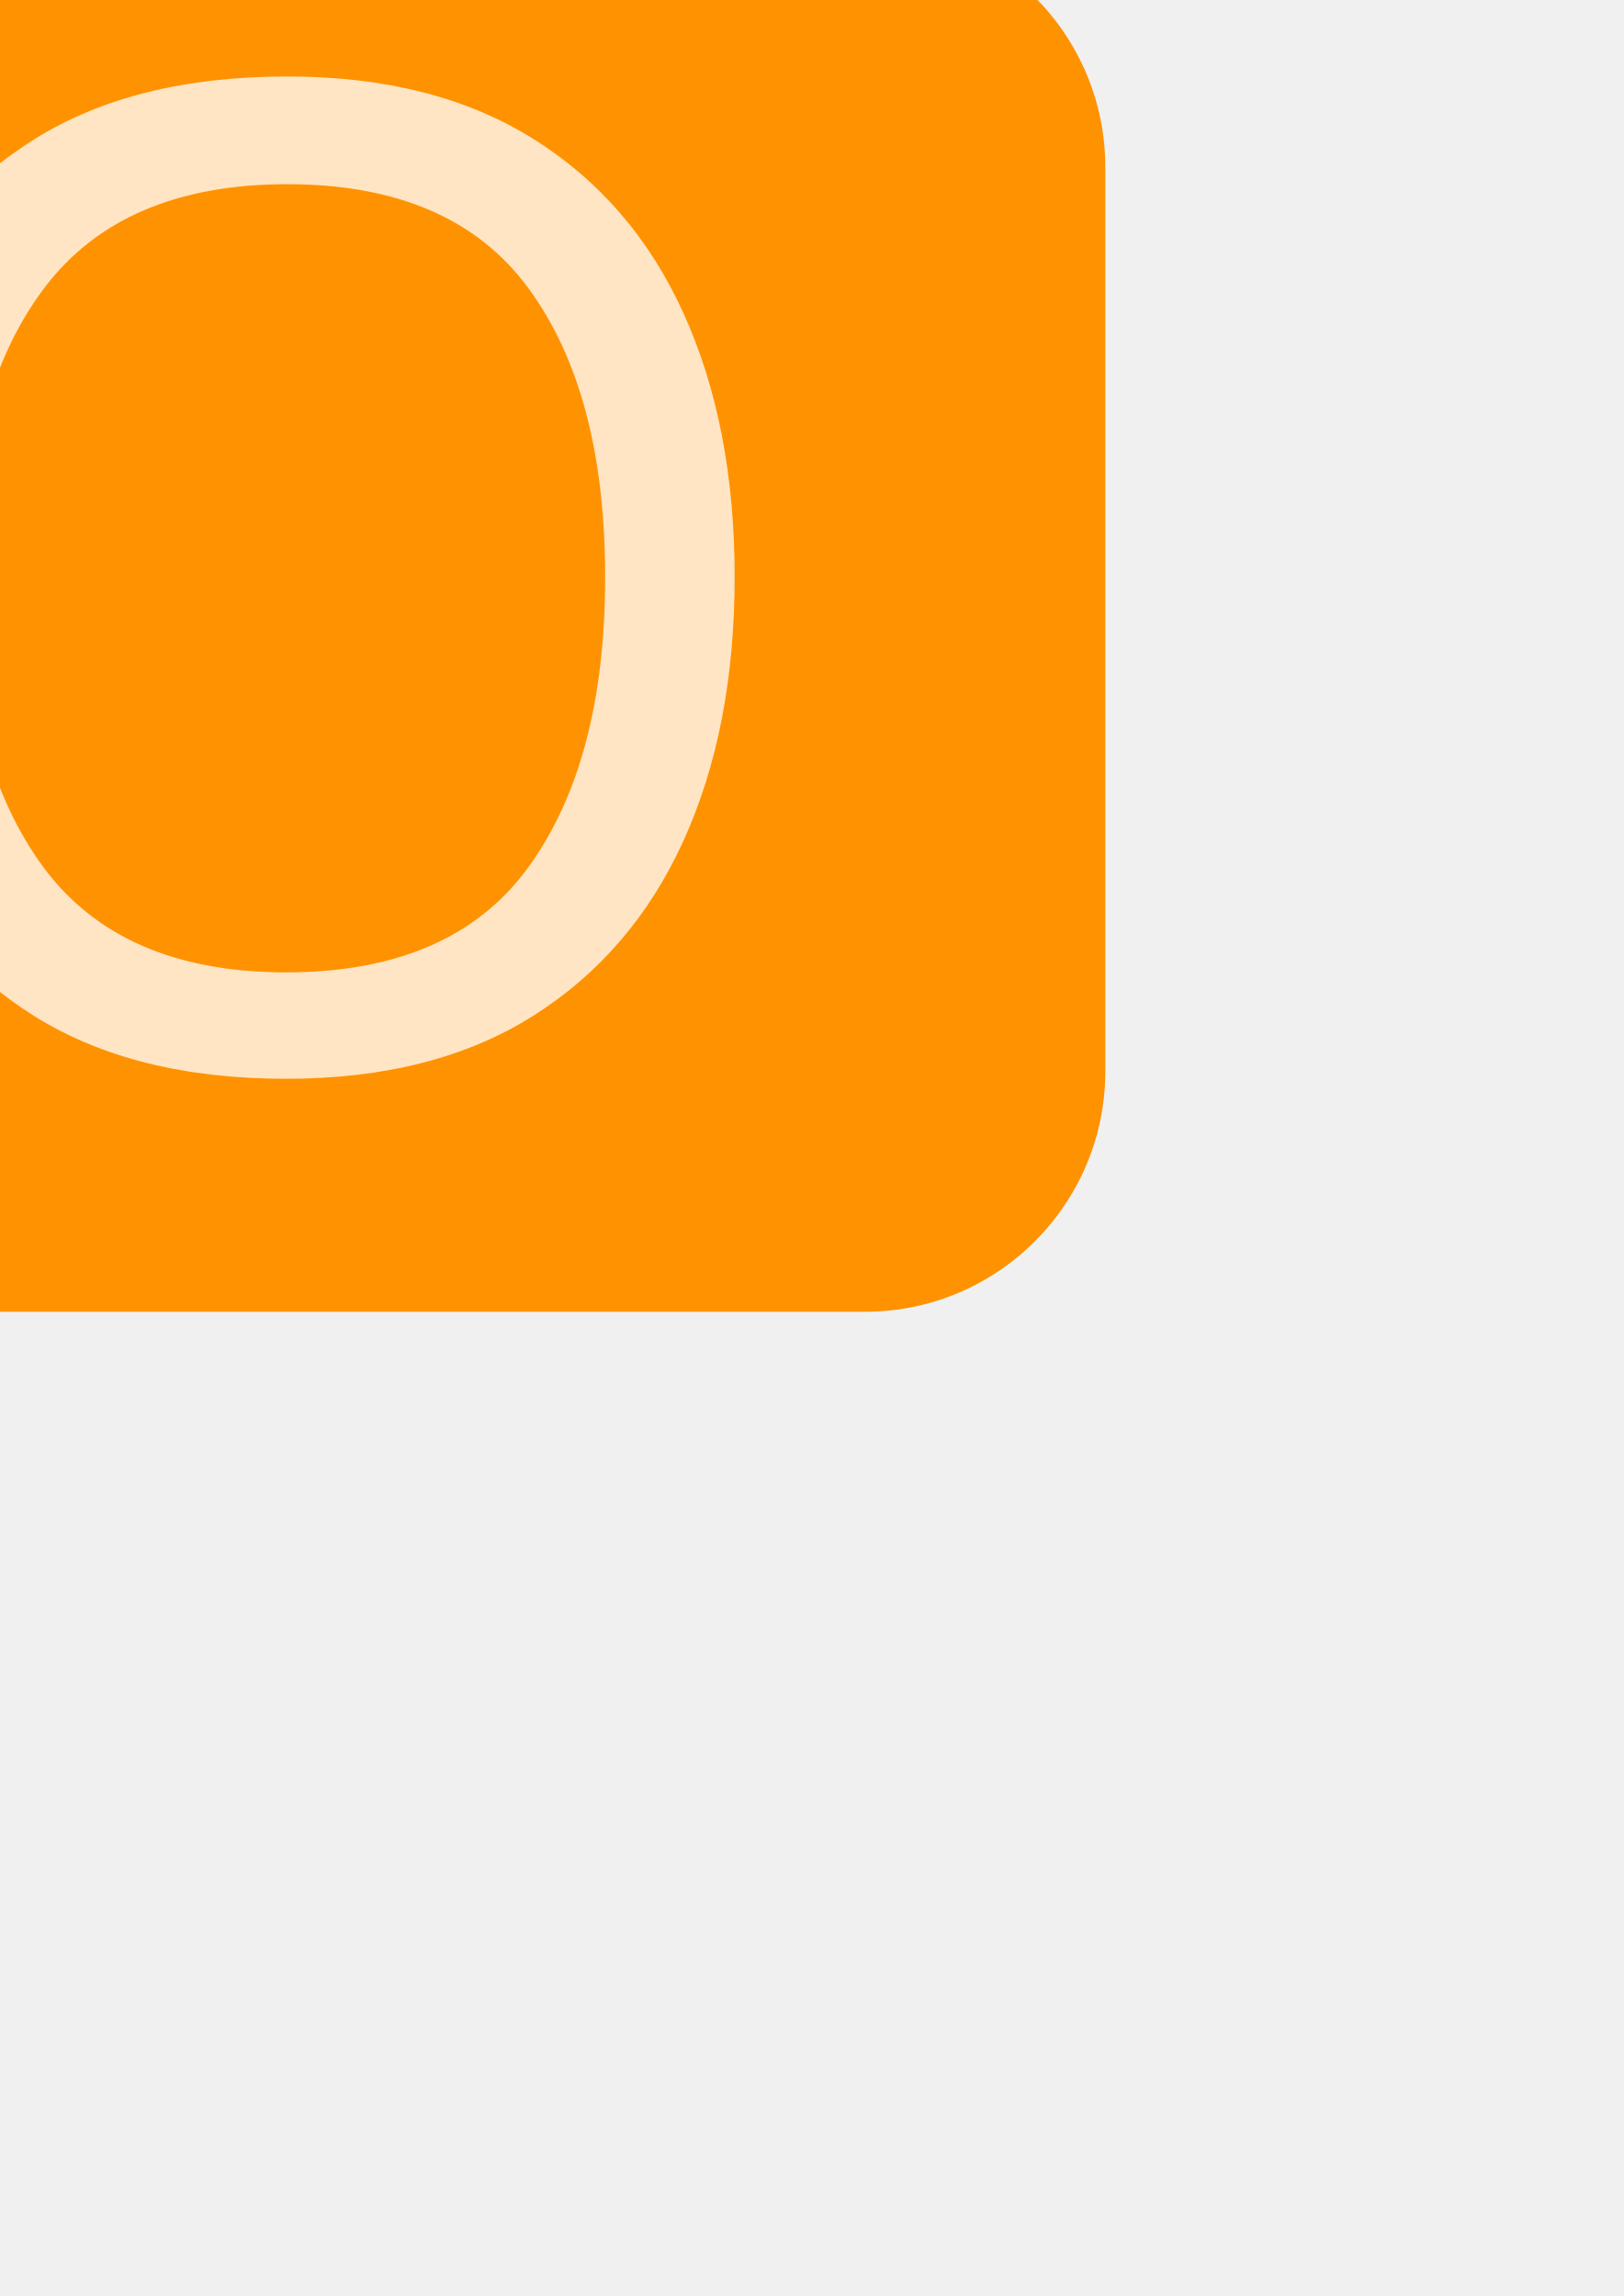
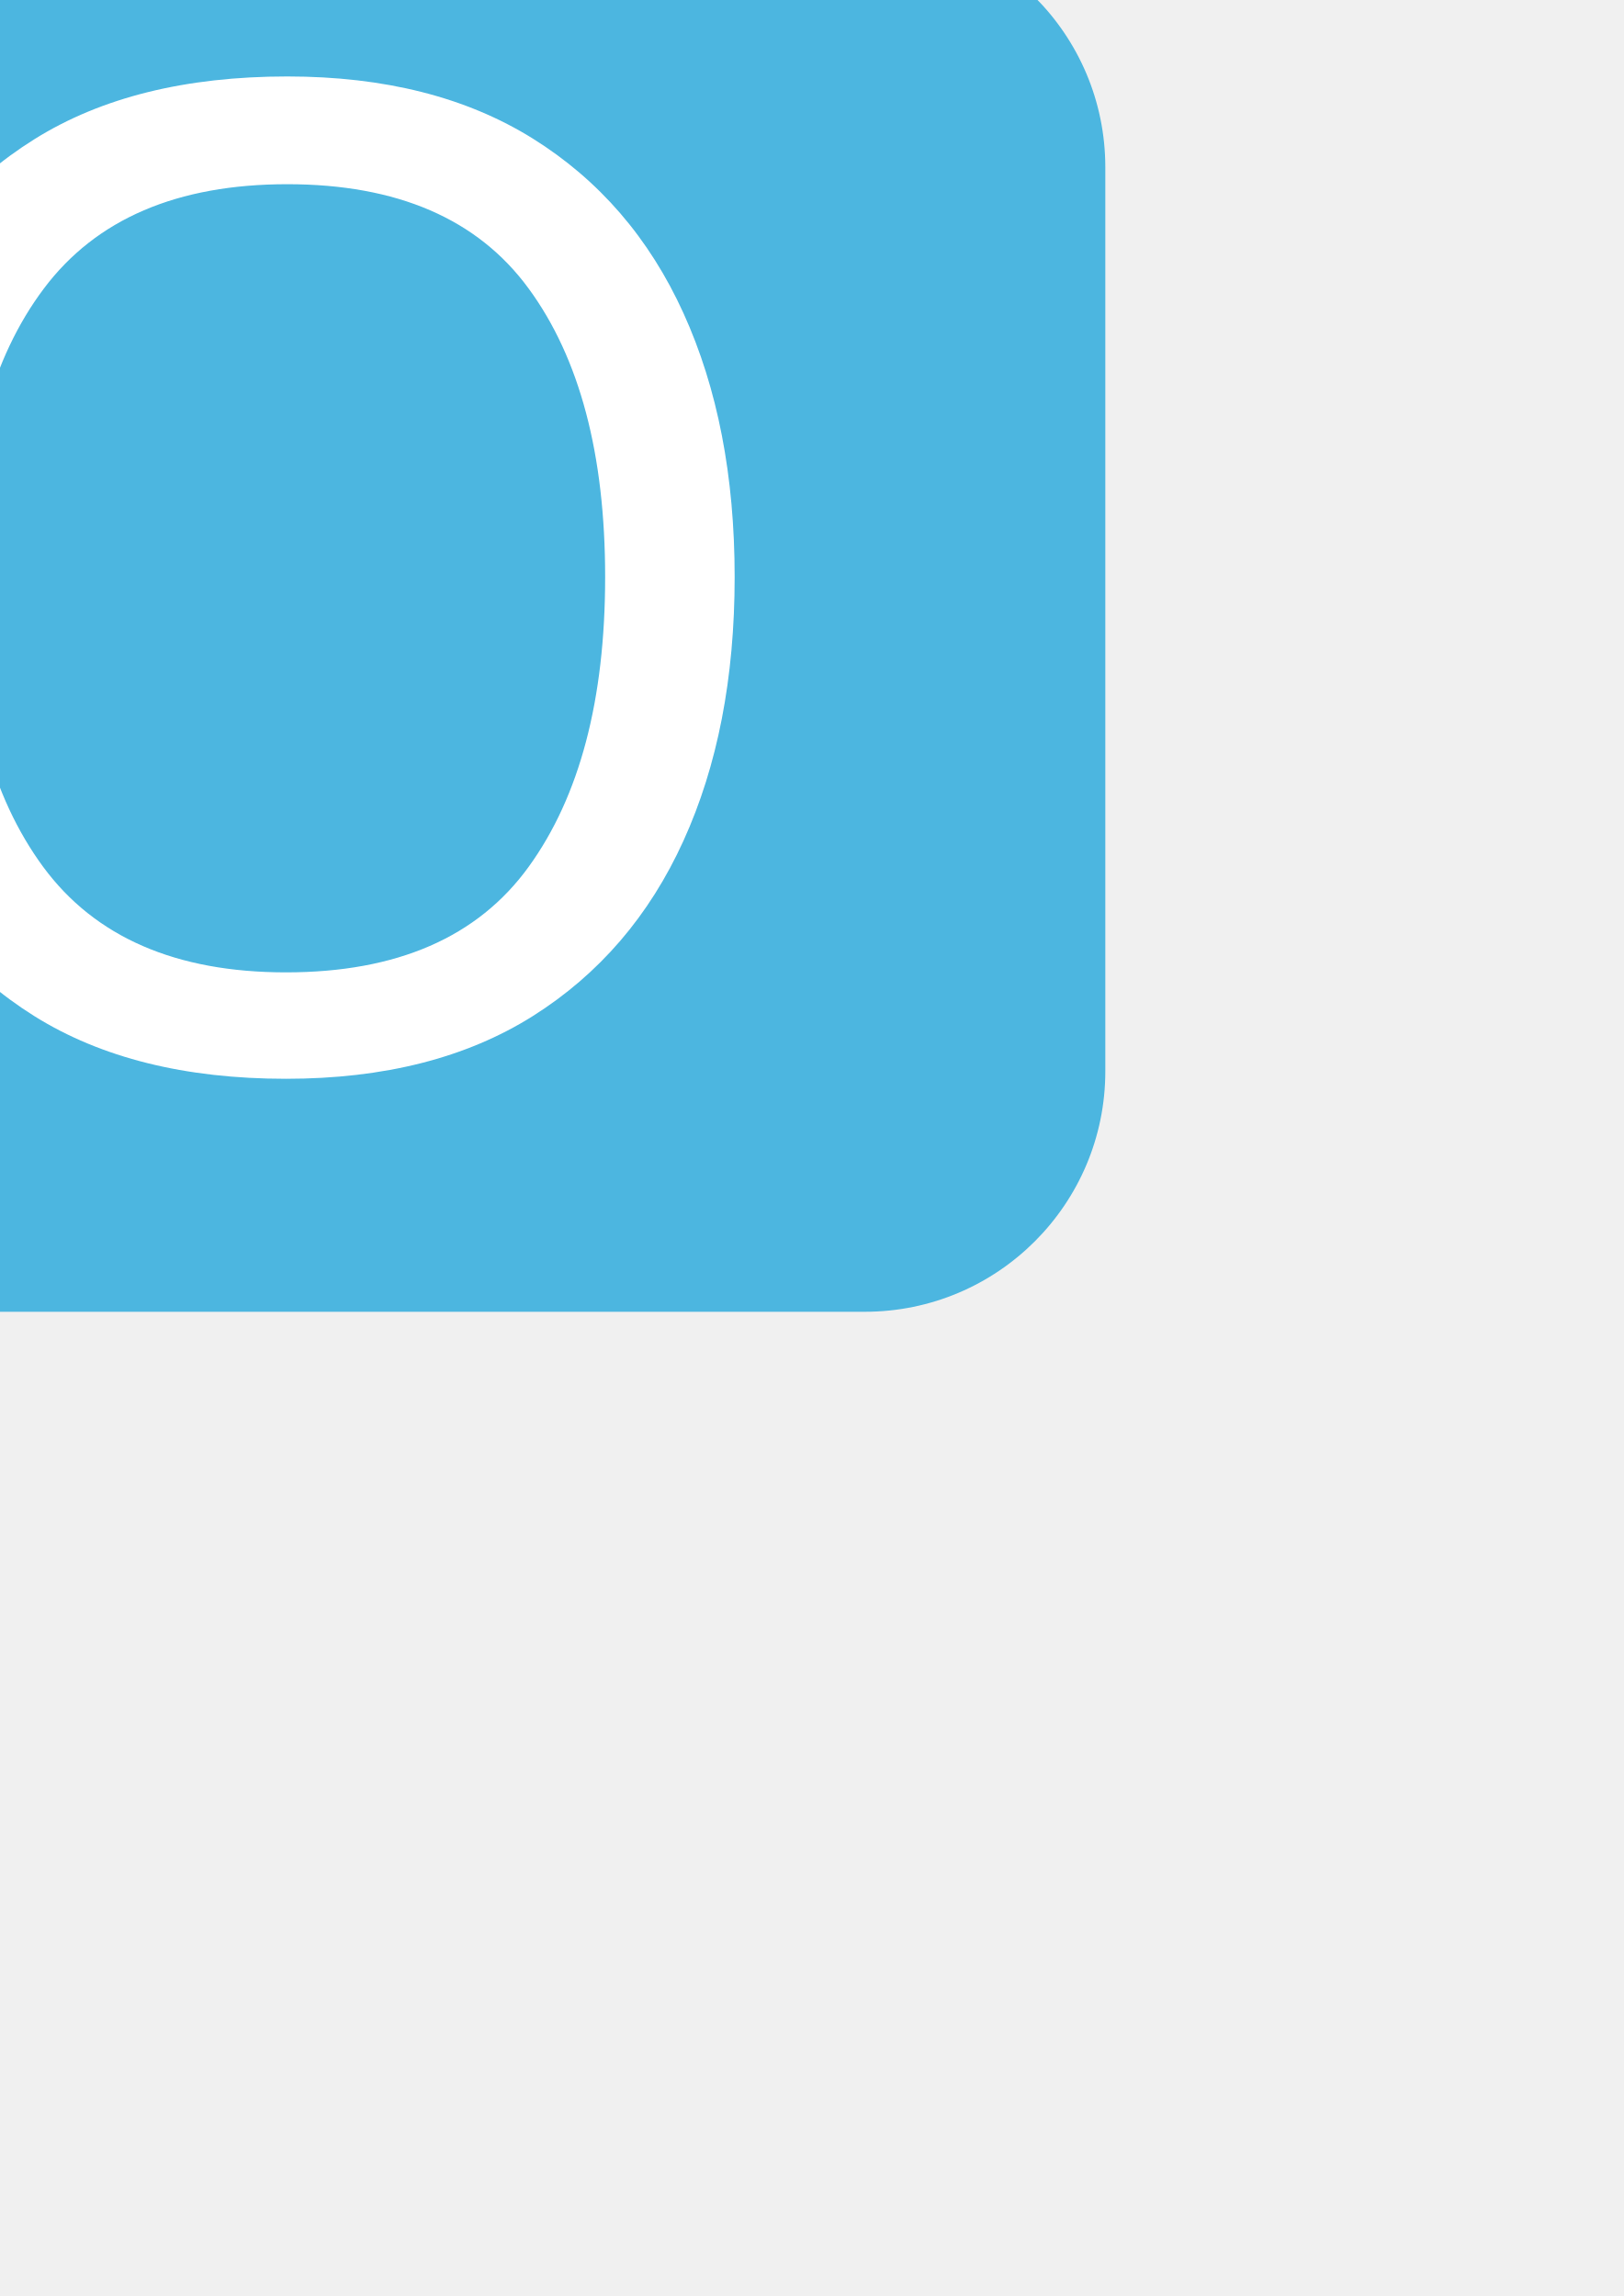
<svg xmlns="http://www.w3.org/2000/svg" width="210mm" height="297mm" viewBox="0 0 210 297" version="1.1" id="svg8">
  <defs id="defs2" />
  <g id="layer1">
-     <rect style="fill:#ff9200;fill-opacity:1;stroke-width:0.189" id="rect821" width="179.16" height="179.16" x="-36.205" y="-9.475" ry="31.114" />
-     <text xml:space="preserve" style="font-style:normal;font-weight:normal;font-size:10.583px;line-height:1.25;font-family:sans-serif;letter-spacing:0px;word-spacing:0px;fill:#ffe5c3;fill-opacity:1;stroke:none;stroke-width:0.265;" x="-31.984" y="137.784" id="text817">
-       <tspan id="tspan815" x="-31.984" y="137.784" style="font-style:normal;font-variant:normal;font-weight:normal;font-stretch:normal;font-size:176.389px;font-family:'Kitten Swash';-inkscape-font-specification:'Kitten Swash';fill:#ffe5c3;fill-opacity:1;stroke-width:0.265;">O</tspan>
+     <rect style="fill:#4cb6e0;fill-opacity:1;stroke-width:0.189" id="rect821" width="179.16" height="179.16" x="-36.205" y="-9.475" ry="31.114" />
+     <text xml:space="preserve" style="font-style:normal;font-weight:normal;font-size:10.583px;line-height:1.25;font-family:sans-serif;letter-spacing:0px;word-spacing:0px;fill:#ffffff;fill-opacity:1;stroke:none;stroke-width:0.265;" x="-31.984" y="137.784" id="text817">
+       <tspan id="tspan815" x="-31.984" y="137.784" style="font-style:normal;font-variant:normal;font-weight:normal;font-stretch:normal;font-size:176.389px;font-family:'Kitten Swash';-inkscape-font-specification:'Kitten Swash';fill:#ffffff;fill-opacity:1;stroke-width:0.265;">O</tspan>
    </text>
  </g>
</svg>
